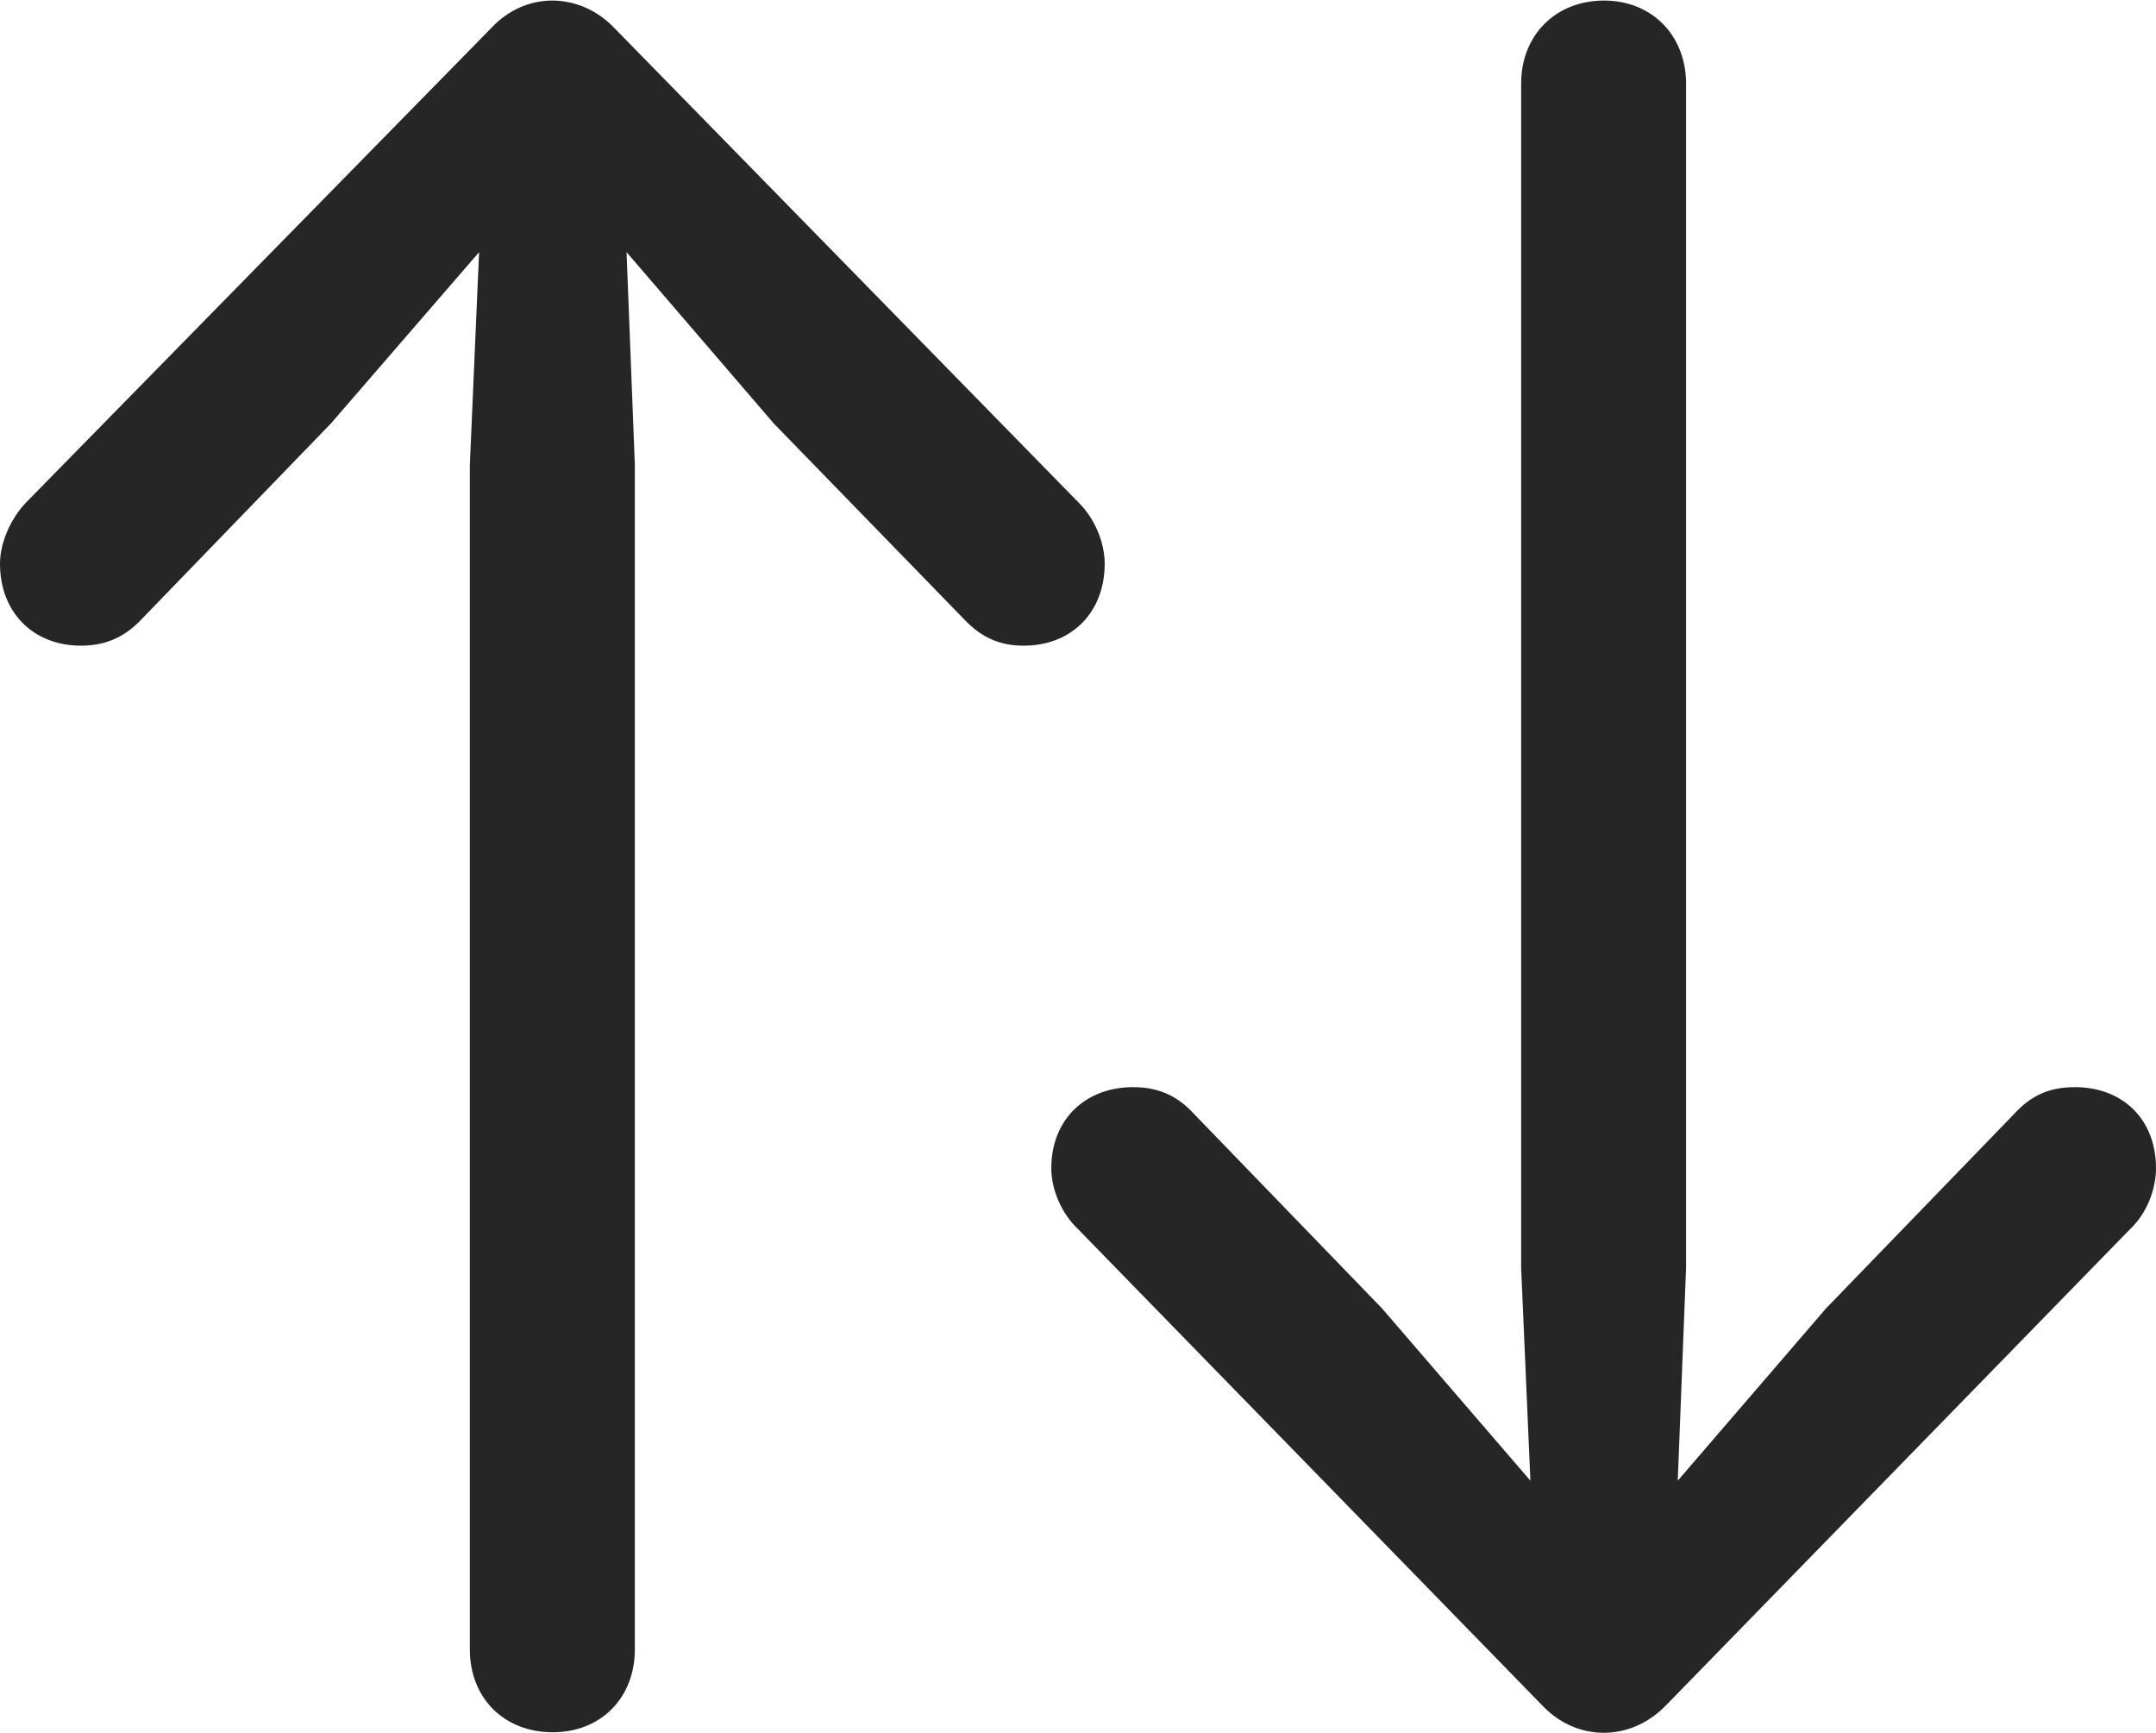
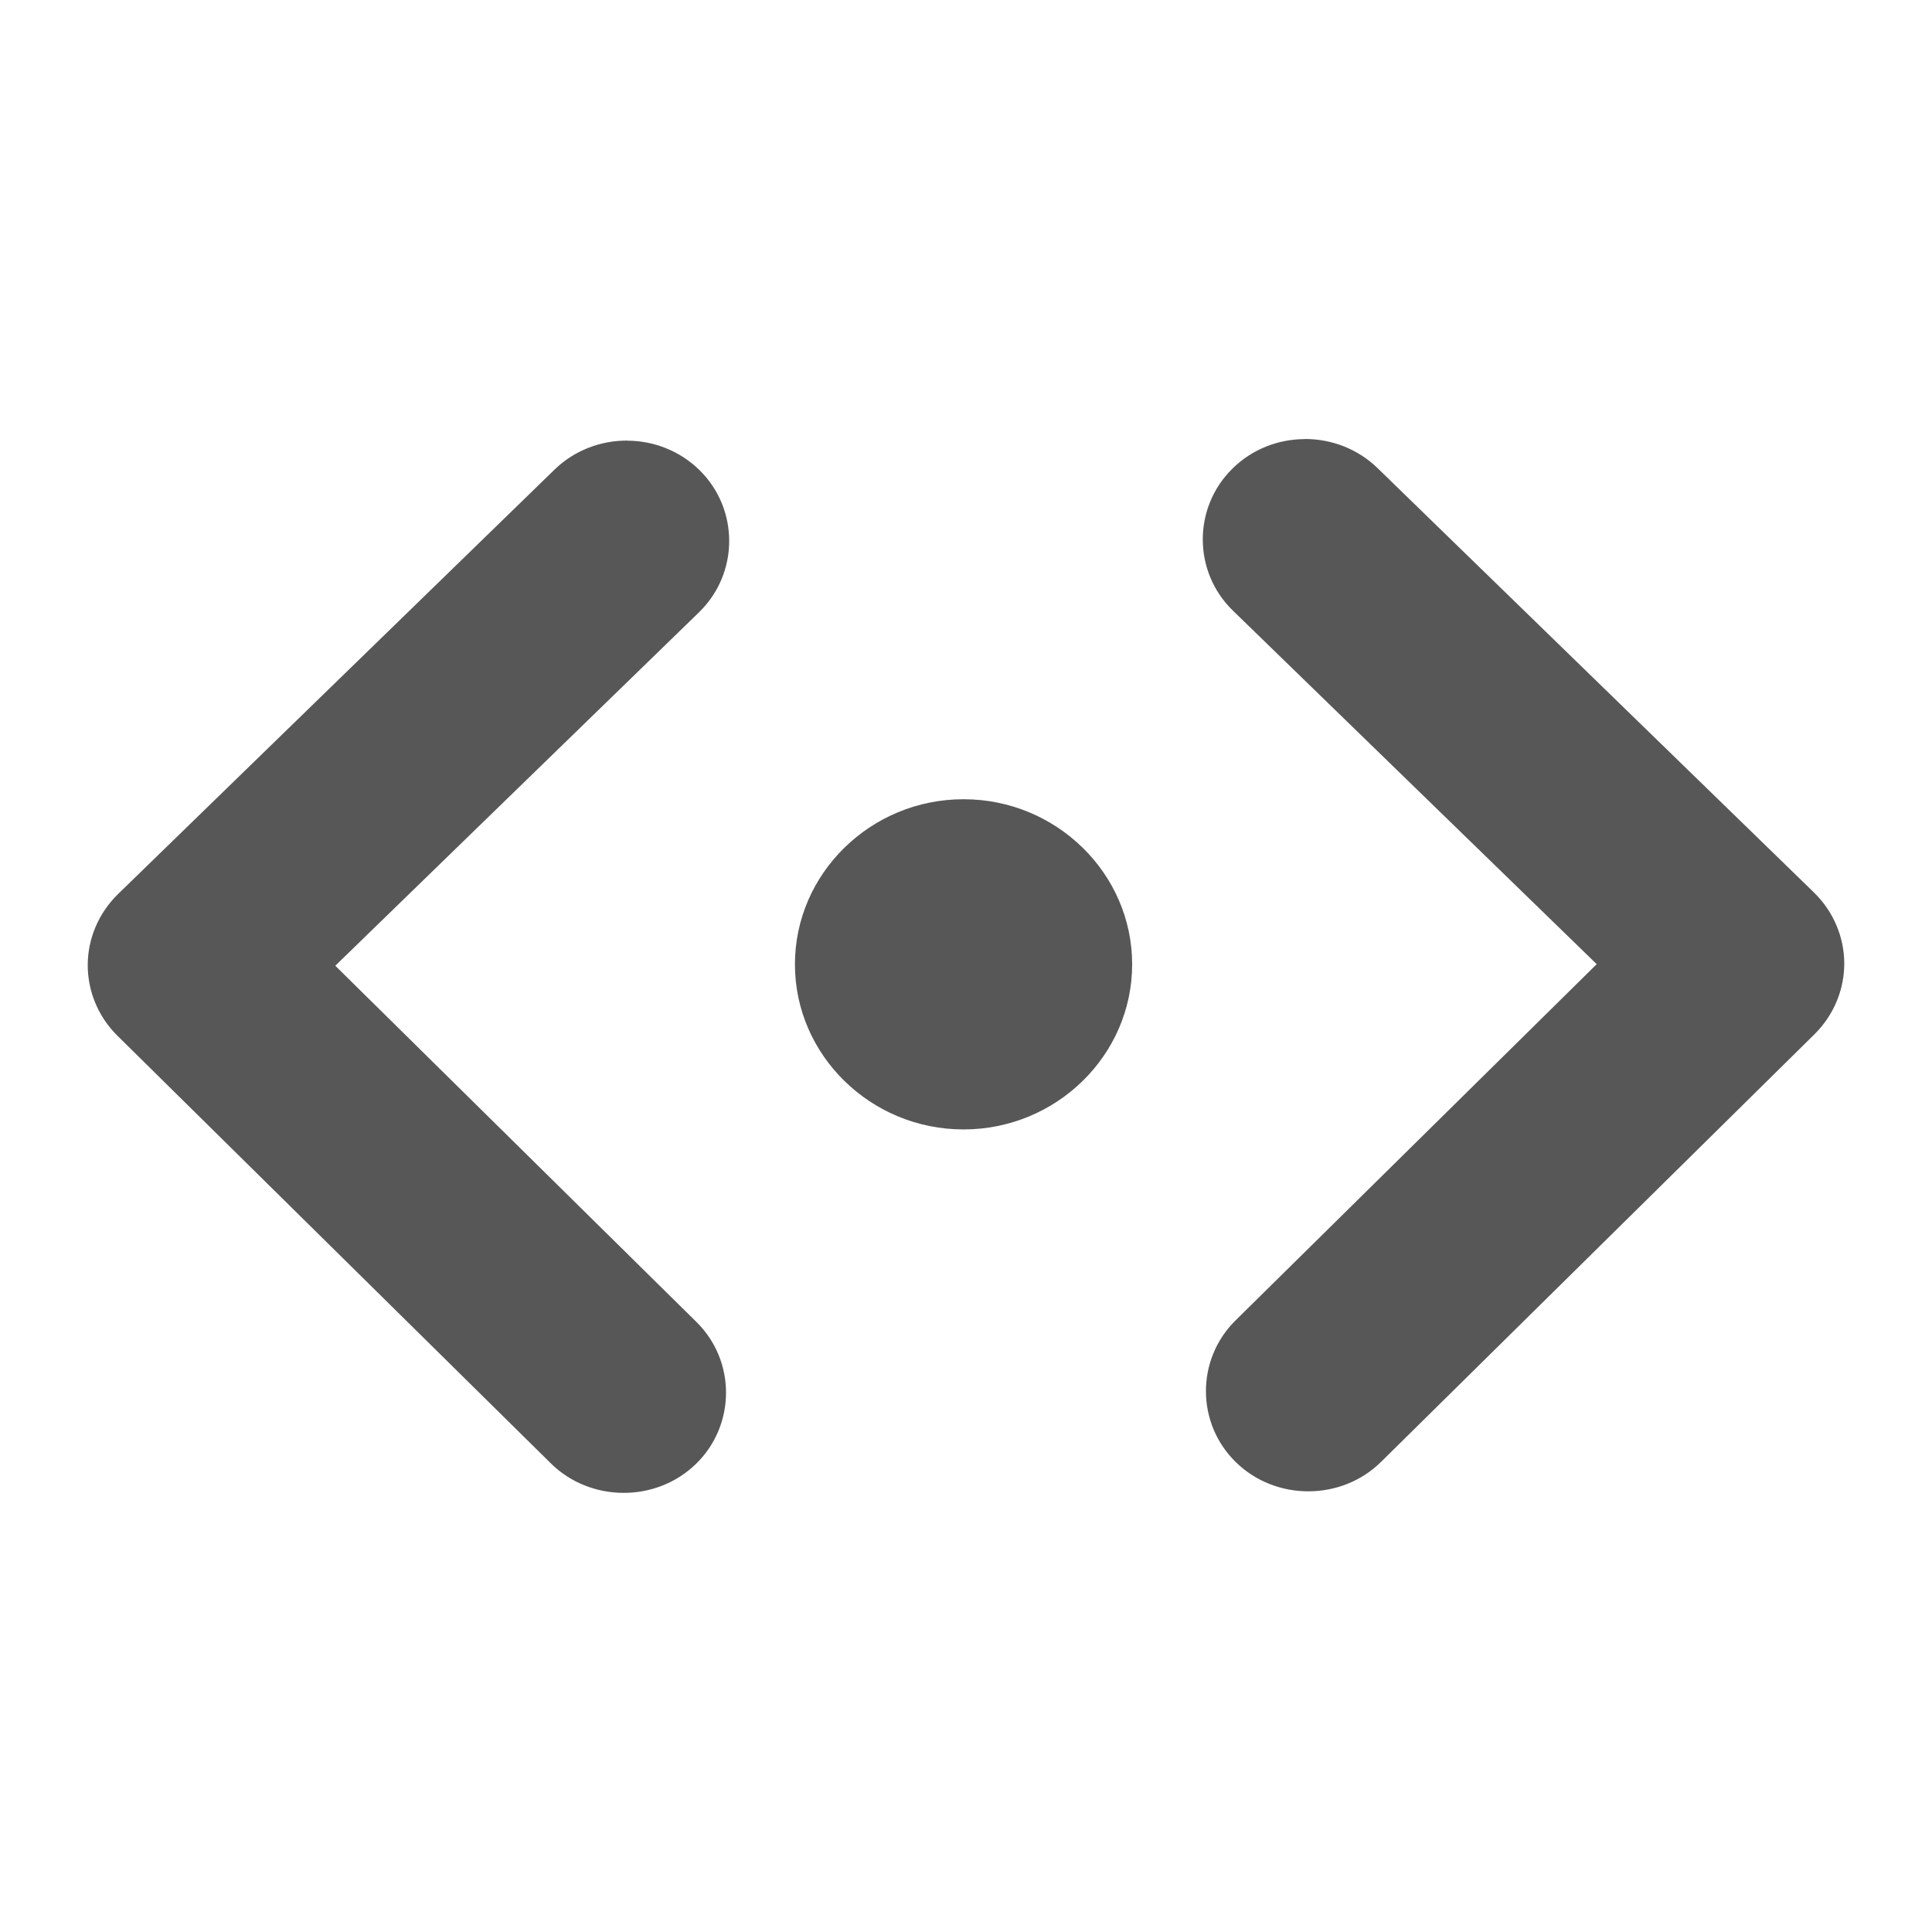
- <svg xmlns="http://www.w3.org/2000/svg" version="1.1" width="22.852" height="18.362">
-   <g>
-     <rect height="18.362" opacity="0" width="22.852" x="0" y="0" />
-     <path d="M5.205 0.299L0.273 5.328C0.107 5.504 0 5.758 0 5.973C0 6.49 0.352 6.842 0.859 6.842C1.113 6.842 1.309 6.754 1.475 6.588L3.506 4.489L5.078 2.672L4.98 4.928L4.98 17.477C4.98 17.994 5.342 18.356 5.859 18.356C6.367 18.356 6.729 17.994 6.729 17.477L6.729 4.928L6.641 2.672L8.203 4.489L10.244 6.588C10.41 6.754 10.596 6.842 10.85 6.842C11.357 6.842 11.709 6.49 11.709 5.973C11.709 5.758 11.611 5.504 11.435 5.328L6.514 0.299C6.152-0.082 5.576-0.101 5.205 0.299ZM17.656 18.073L22.578 13.024C22.754 12.858 22.852 12.604 22.852 12.379C22.852 11.862 22.5 11.52 21.992 11.52C21.738 11.52 21.553 11.598 21.387 11.764L19.355 13.864L17.783 15.69L17.871 13.434L17.871 0.885C17.871 0.377 17.51 0.006 17.002 0.006C16.484 0.006 16.123 0.377 16.123 0.885L16.123 13.434L16.221 15.69L14.648 13.864L12.617 11.764C12.451 11.598 12.256 11.52 12.012 11.52C11.504 11.52 11.143 11.862 11.143 12.379C11.143 12.604 11.25 12.858 11.426 13.024L16.348 18.073C16.709 18.453 17.275 18.463 17.656 18.073Z" fill="#000000" fill-opacity="0.85" />
-   </g>
+ <svg xmlns="http://www.w3.org/2000/svg" viewBox="0 0 22 22">
+   <defs id="defs3051">
+     <style type="text/css" id="current-color-scheme">
+      .ColorScheme-Text {
+        color:#575757;
+      }
+      </style>
+   </defs>
+   <path style="fill:currentColor;fill-opacity:1;stroke:none" d="m14.857 5c-.3.001-.599.114-.824.337-.451.445-.449 1.174.006 1.616l4.143 4.026-4.113 4.057c-.451.445-.449 1.174.006 1.616.454.442 1.201.44 1.652-.006l4.934-4.868c.225-.222.341-.517.34-.809-.001-.292-.119-.586-.346-.807l-4.969-4.832c-.227-.221-.529-.332-.828-.331zm-7.715.017c-.3-.001-.601.11-.828.331l-4.969 4.832c-.227.221-.345.515-.346.807-.001.292.114.587.34.809l4.934 4.868c.451.445 1.198.448 1.652.006.454-.442.457-1.171.006-1.616l-4.113-4.057 4.143-4.026c.454-.442.457-1.171.006-1.616-.226-.223-.525-.336-.824-.337zm3.83 4.084c-1.057 0-1.92.845-1.92 1.88 0 1.035.863 1.88 1.92 1.88 1.057 0 1.92-.845 1.92-1.88 0-1.035-.863-1.88-1.92-1.88z" class="ColorScheme-Text" />
</svg>
